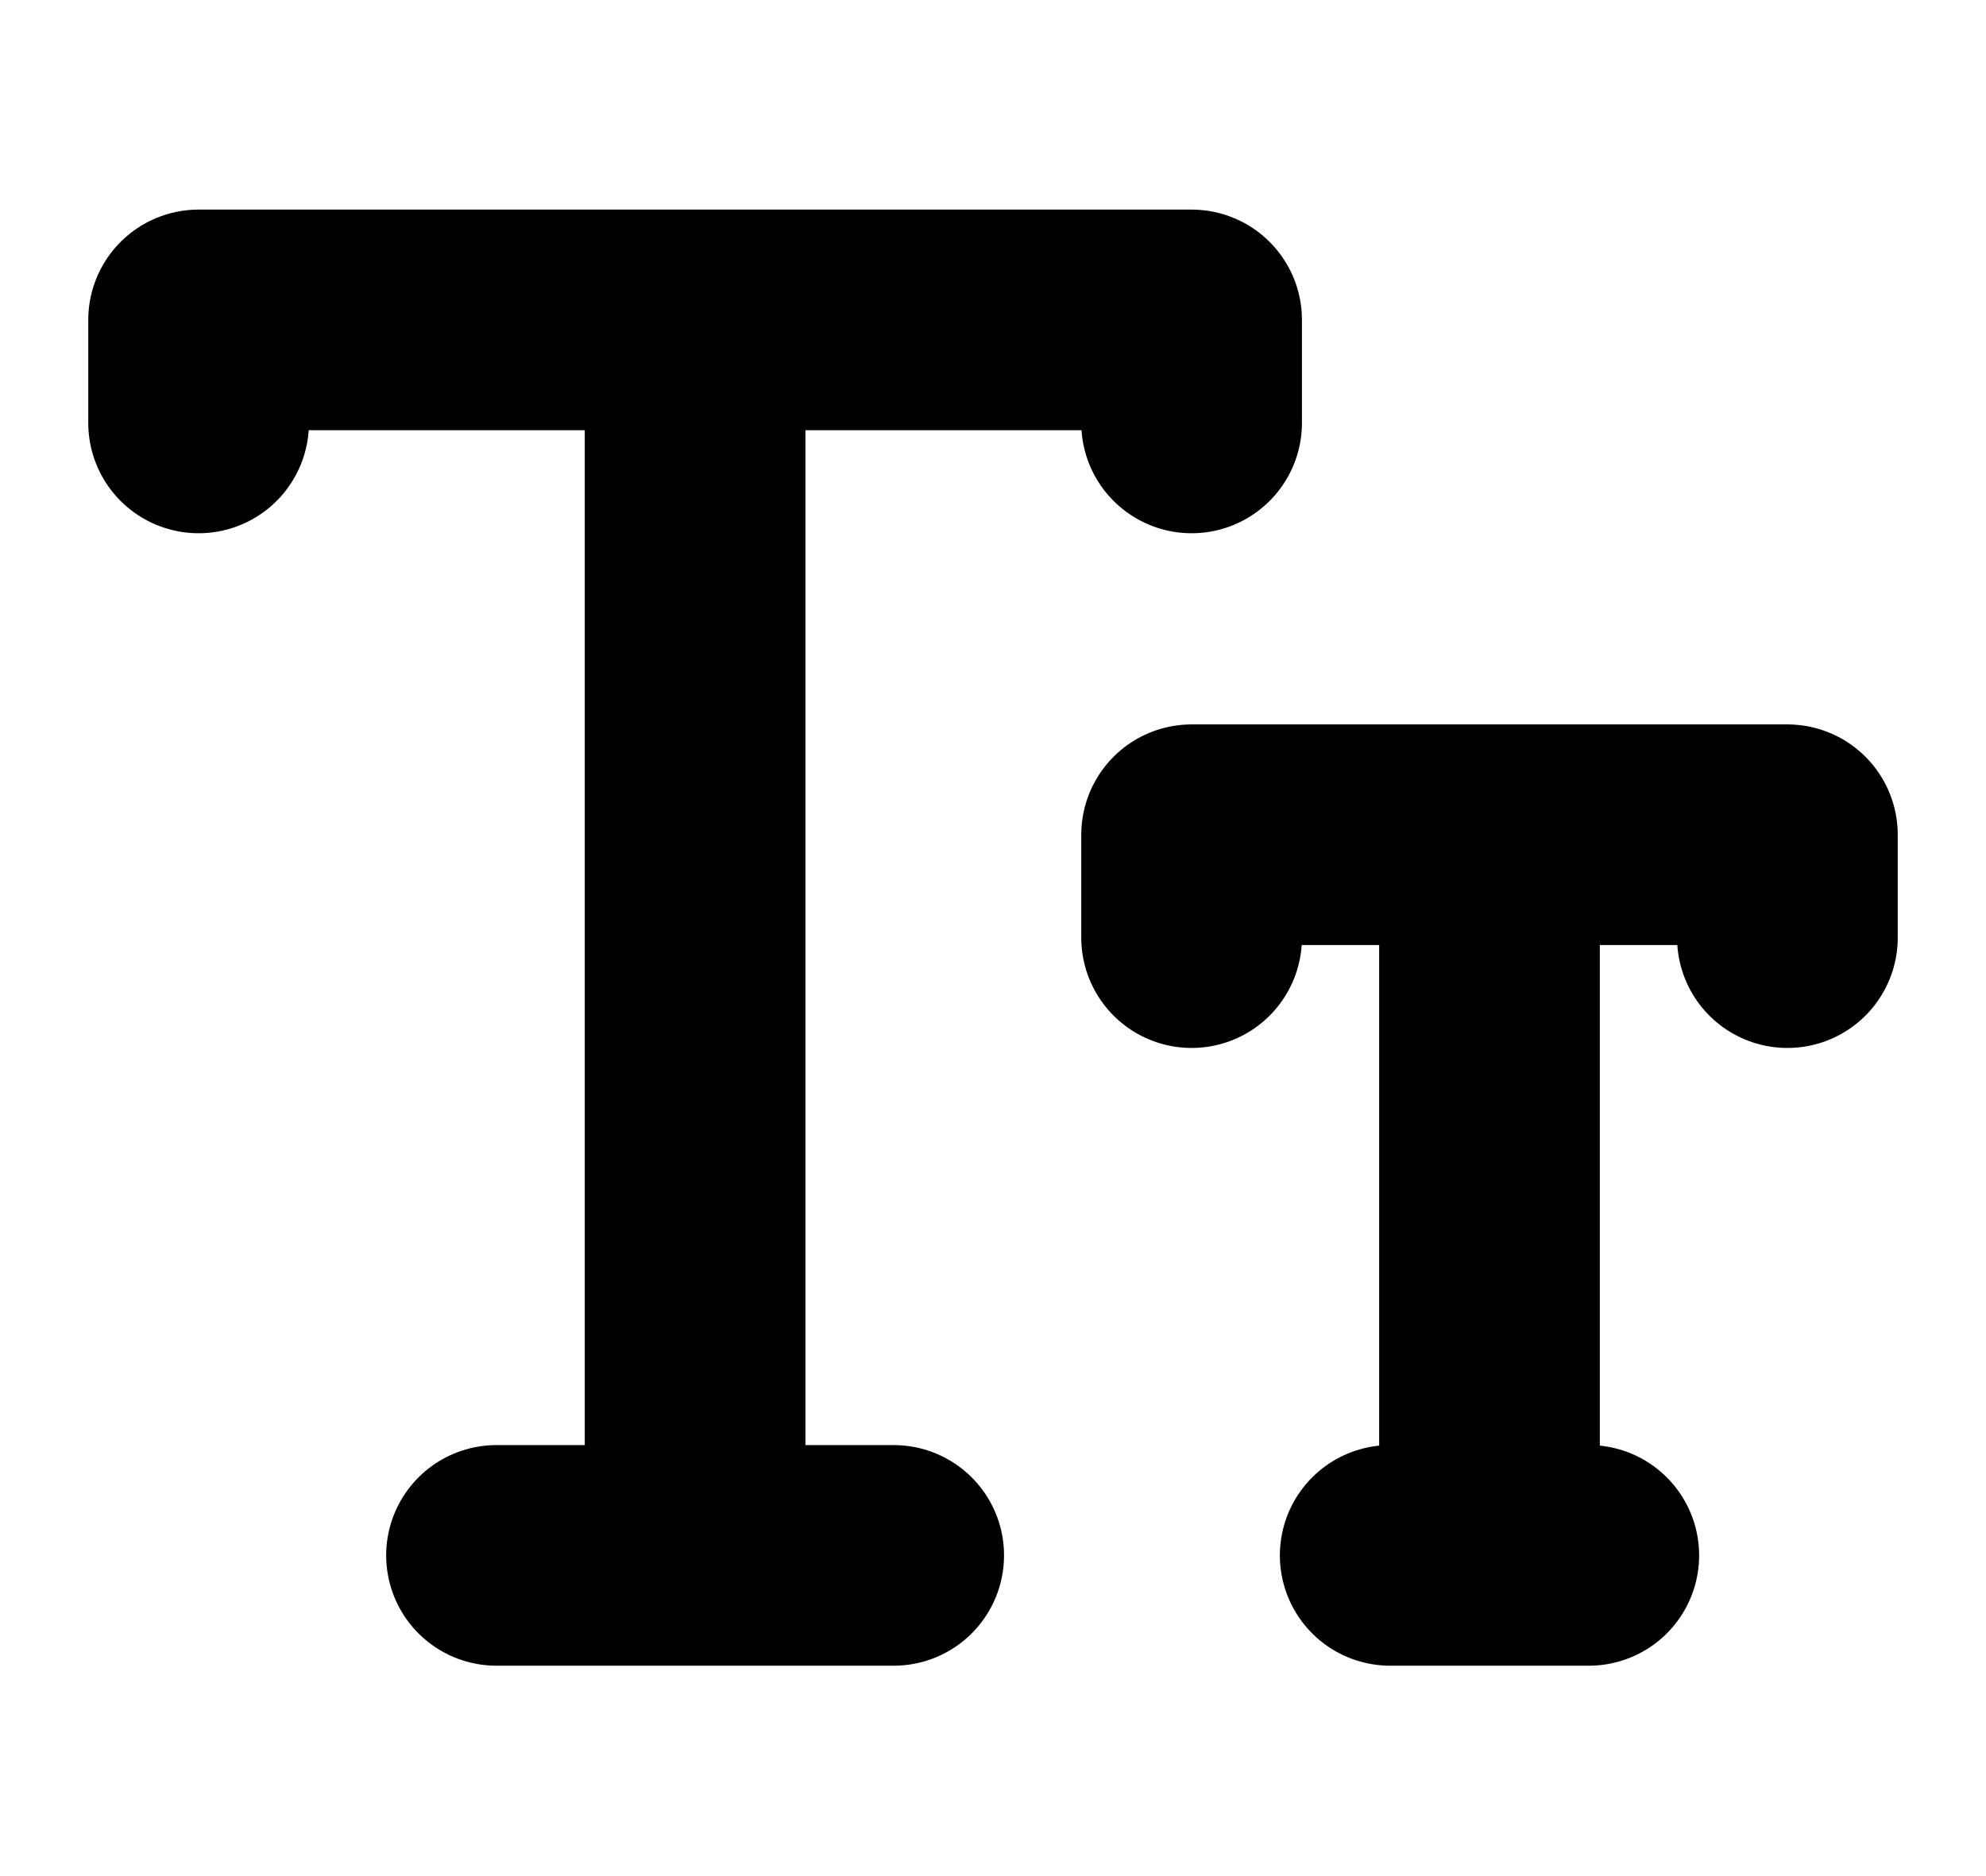
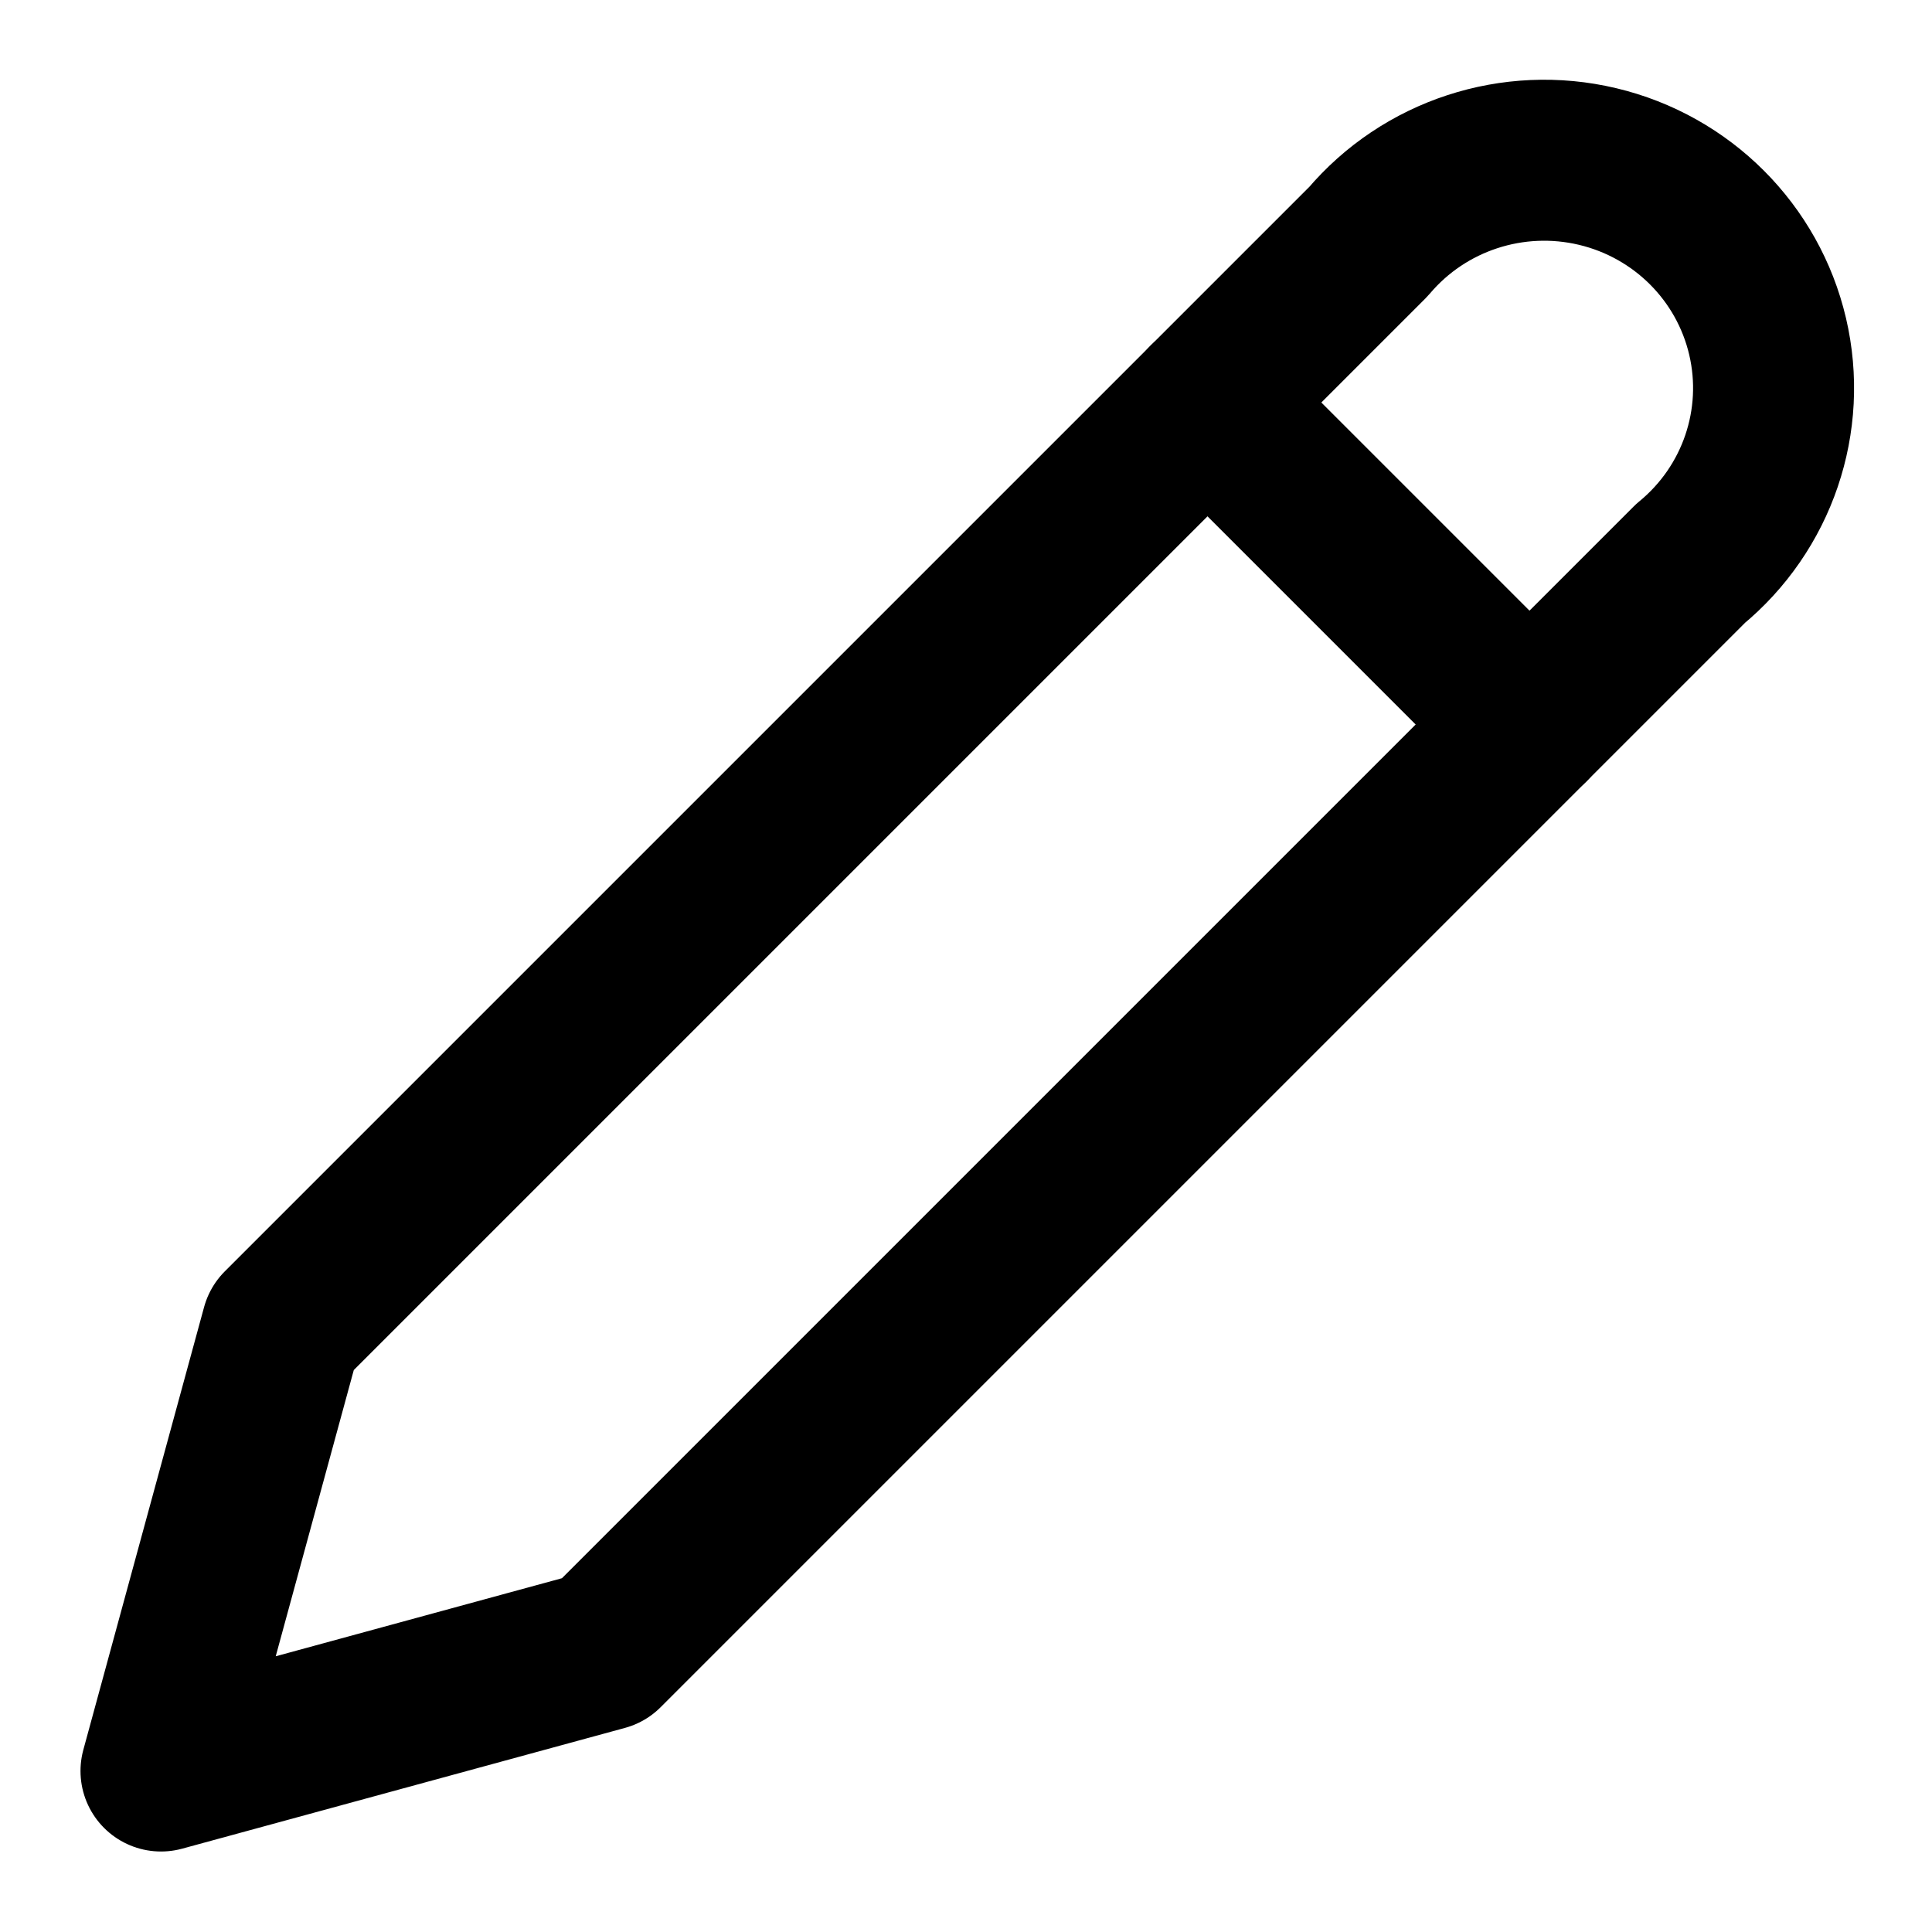
- <svg xmlns="http://www.w3.org/2000/svg" width="18" height="17" viewBox="0 0 18 17" fill="none">
-   <path d="M1.8 3.834V2.9H10.8V3.834M6.3 2.9V14.1M4.5 14.1H8.1M10.8 8.5V7.567H16.2V8.5M13.5 7.567V14.1M12.6 14.1H14.4" stroke="currentColor" stroke-width="2" stroke-linecap="round" stroke-linejoin="round" />
+ <svg xmlns="http://www.w3.org/2000/svg" width="16" height="16" viewBox="0 0 24 24" fill="none" stroke="currentColor" stroke-width="2" stroke-linecap="round" stroke-linejoin="round" class="lucide lucide-pencil-icon lucide-pencil">
+   <path d="M17 3a2.85 2.83 0 1 1 4 4L7.5 20.5 2 22l1.5-5.5Z" />
+   <path d="m15 5 4 4" />
</svg>
